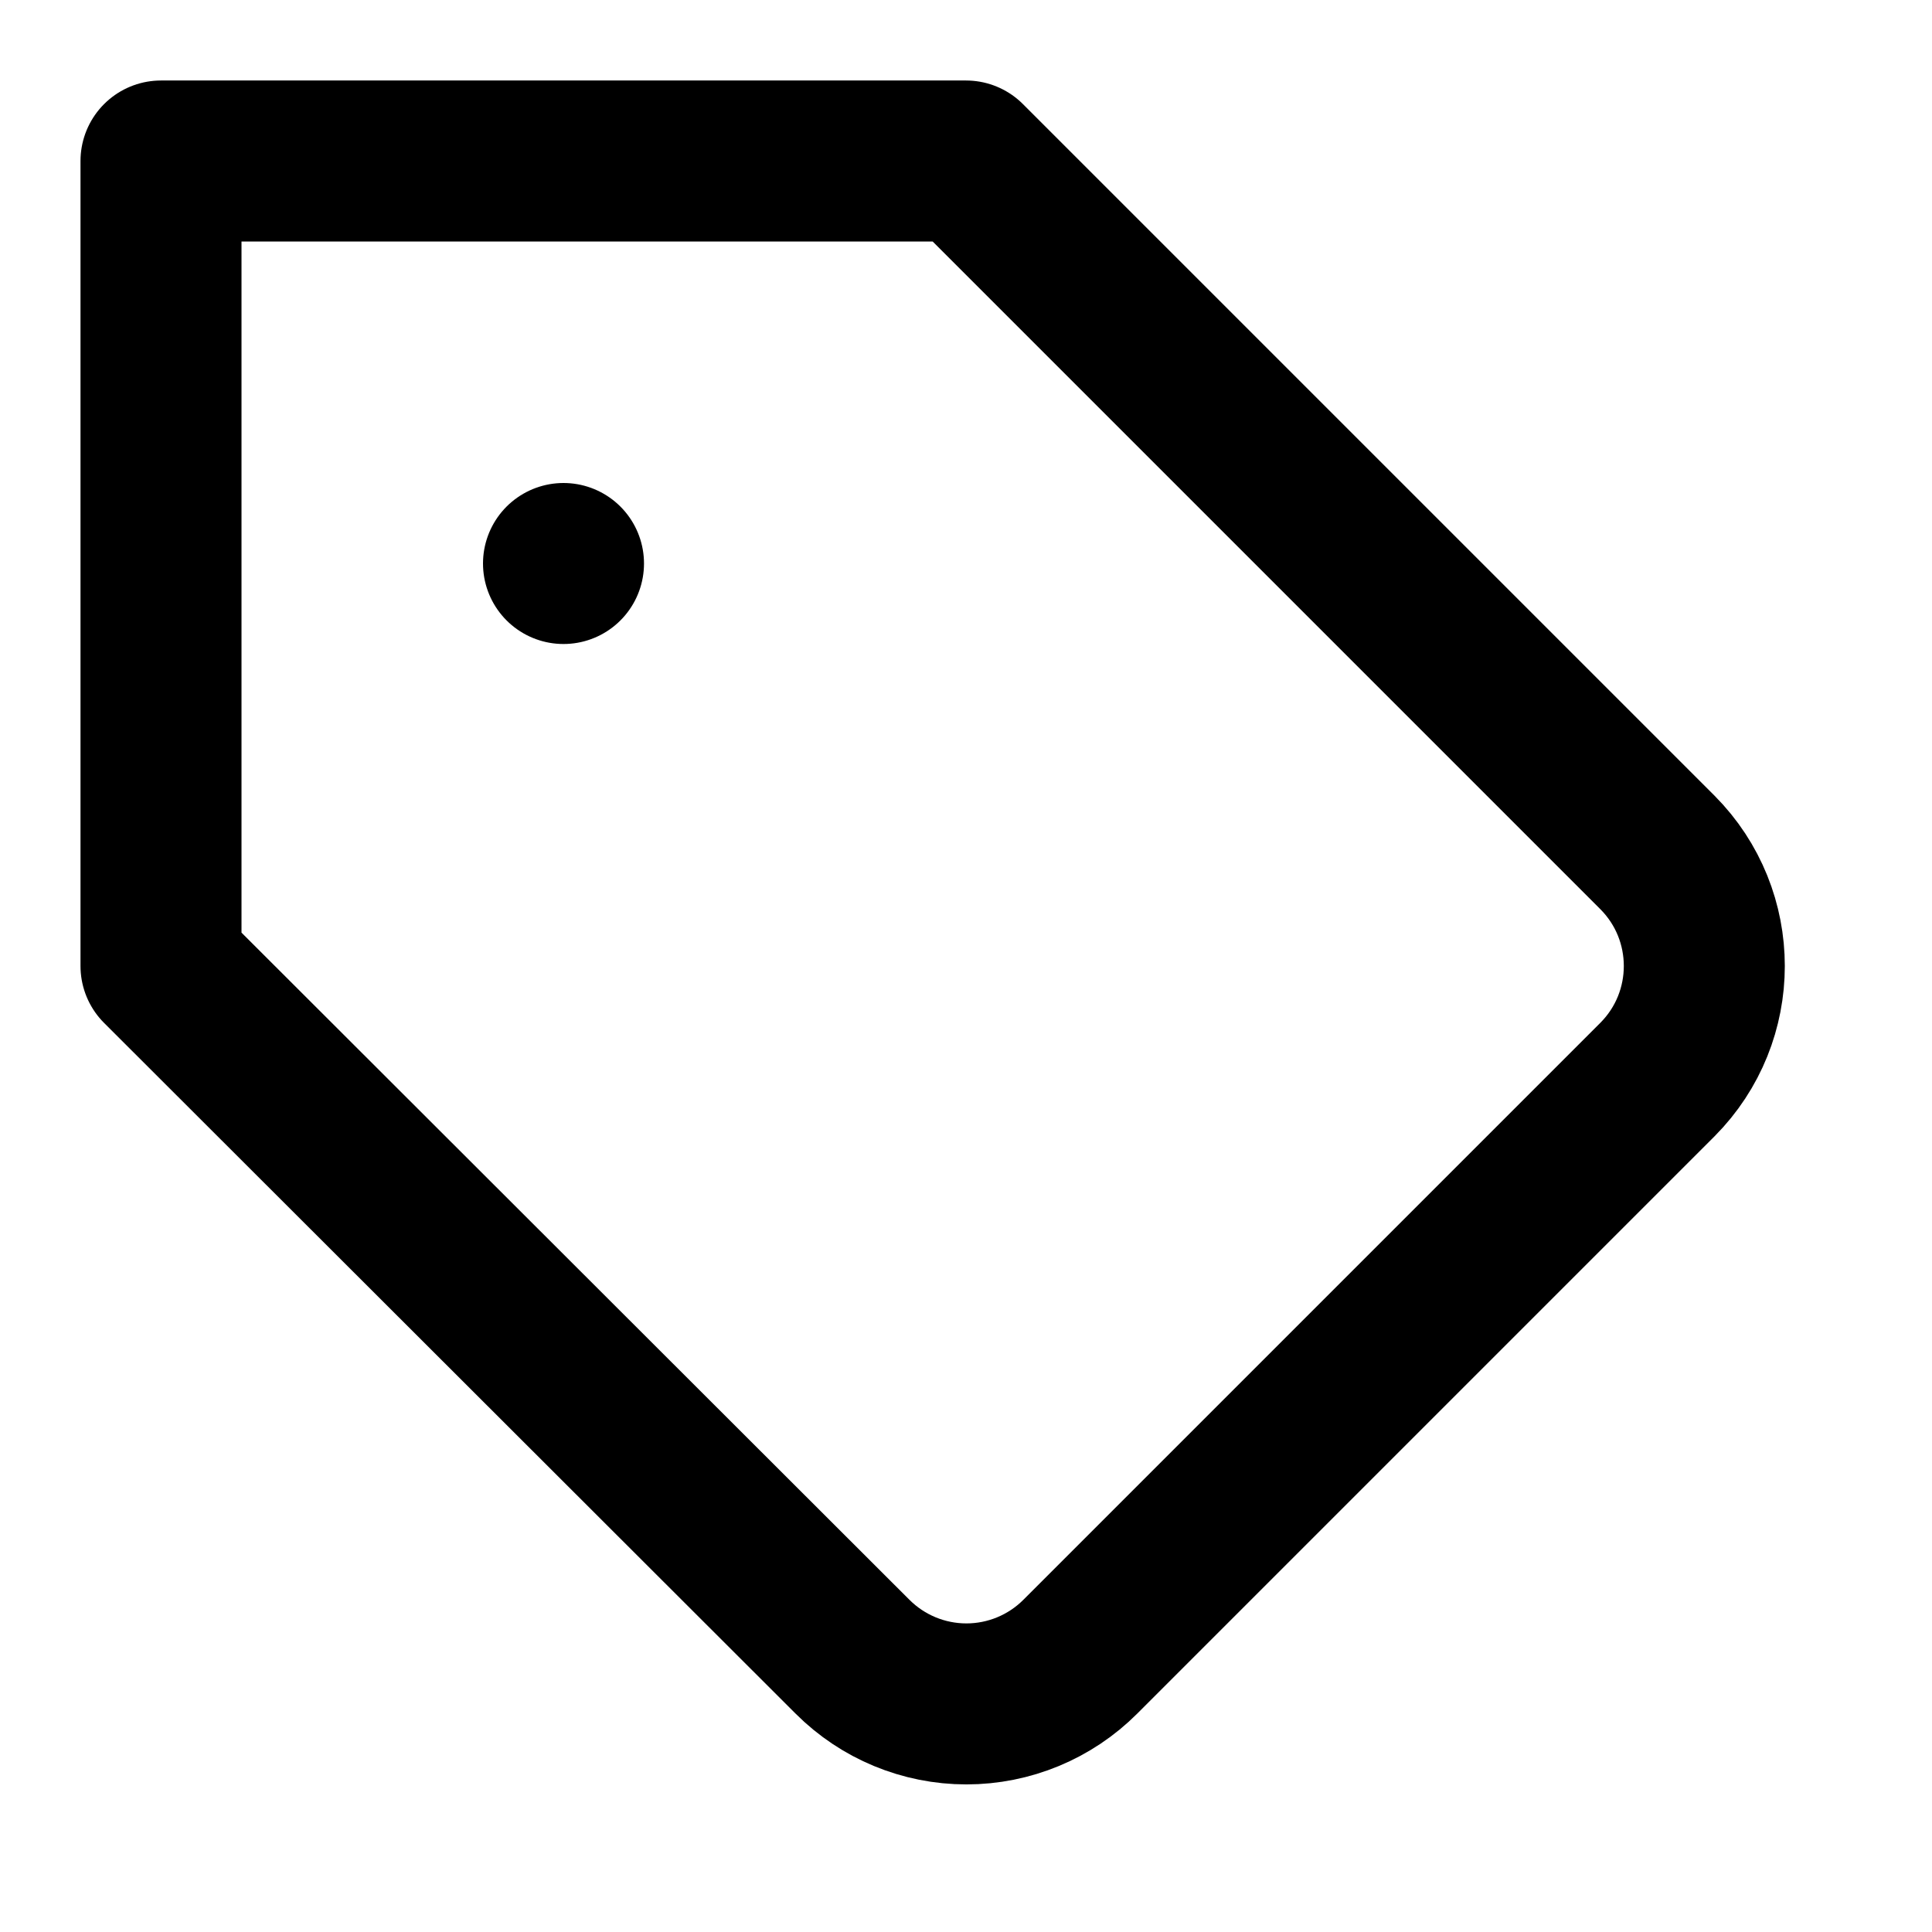
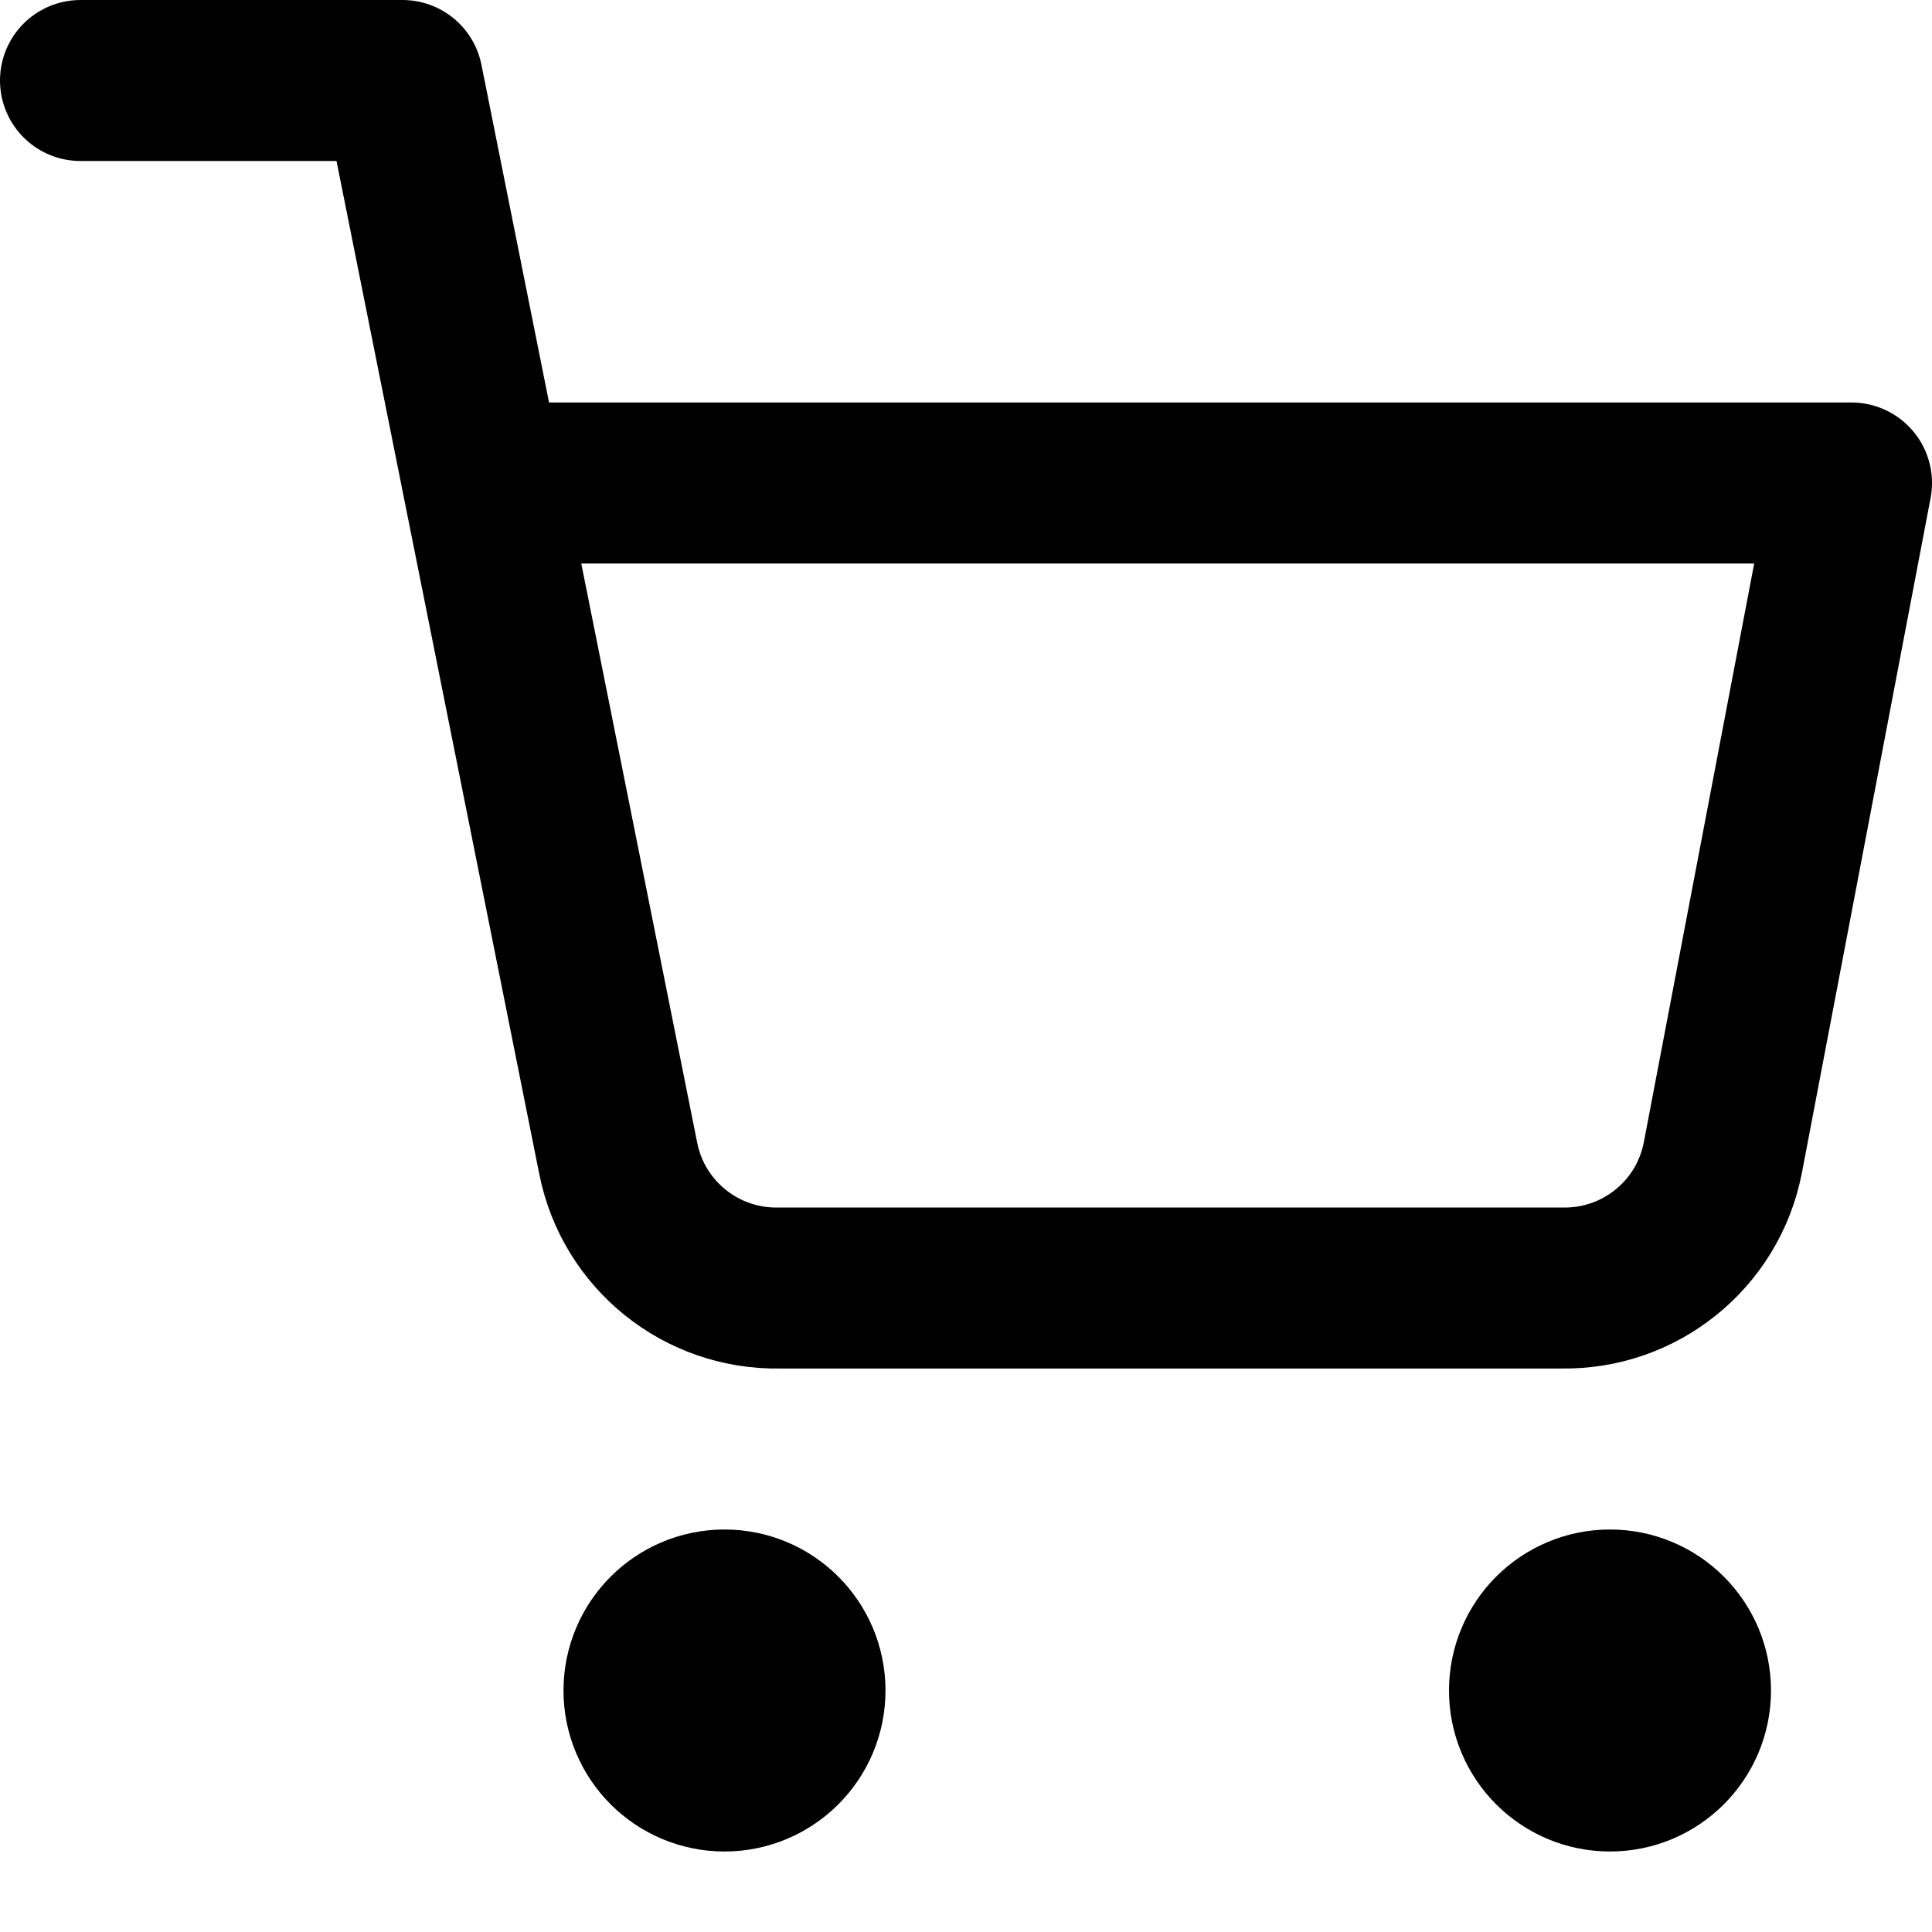
- <svg xmlns="http://www.w3.org/2000/svg" viewBox="0 0 24 24" fill="none" stroke="currentColor" stroke-width="2" stroke-linecap="round" stroke-linejoin="round" class="feather feather-tag">
-   <path d="M20.59 13.41l-7.17 7.17a2 2 0 0 1-2.83 0L2 12V2h10l8.59 8.59a2 2 0 0 1 0 2.82z" />
-   <line x1="7" y1="7" x2="7" y2="7" />
+ <svg xmlns="http://www.w3.org/2000/svg" viewBox="0 0 24 24" fill="none" stroke="currentColor" stroke-width="2" stroke-linecap="round" stroke-linejoin="round" class="feather feather-shopping-cart">
+   <circle cx="9" cy="21" r="1" />
+   <circle cx="20" cy="21" r="1" />
+   <path d="M1 1h4l2.68 13.39a2 2 0 0 0 2 1.61h9.72a2 2 0 0 0 2-1.61L23 6H6" />
</svg>
